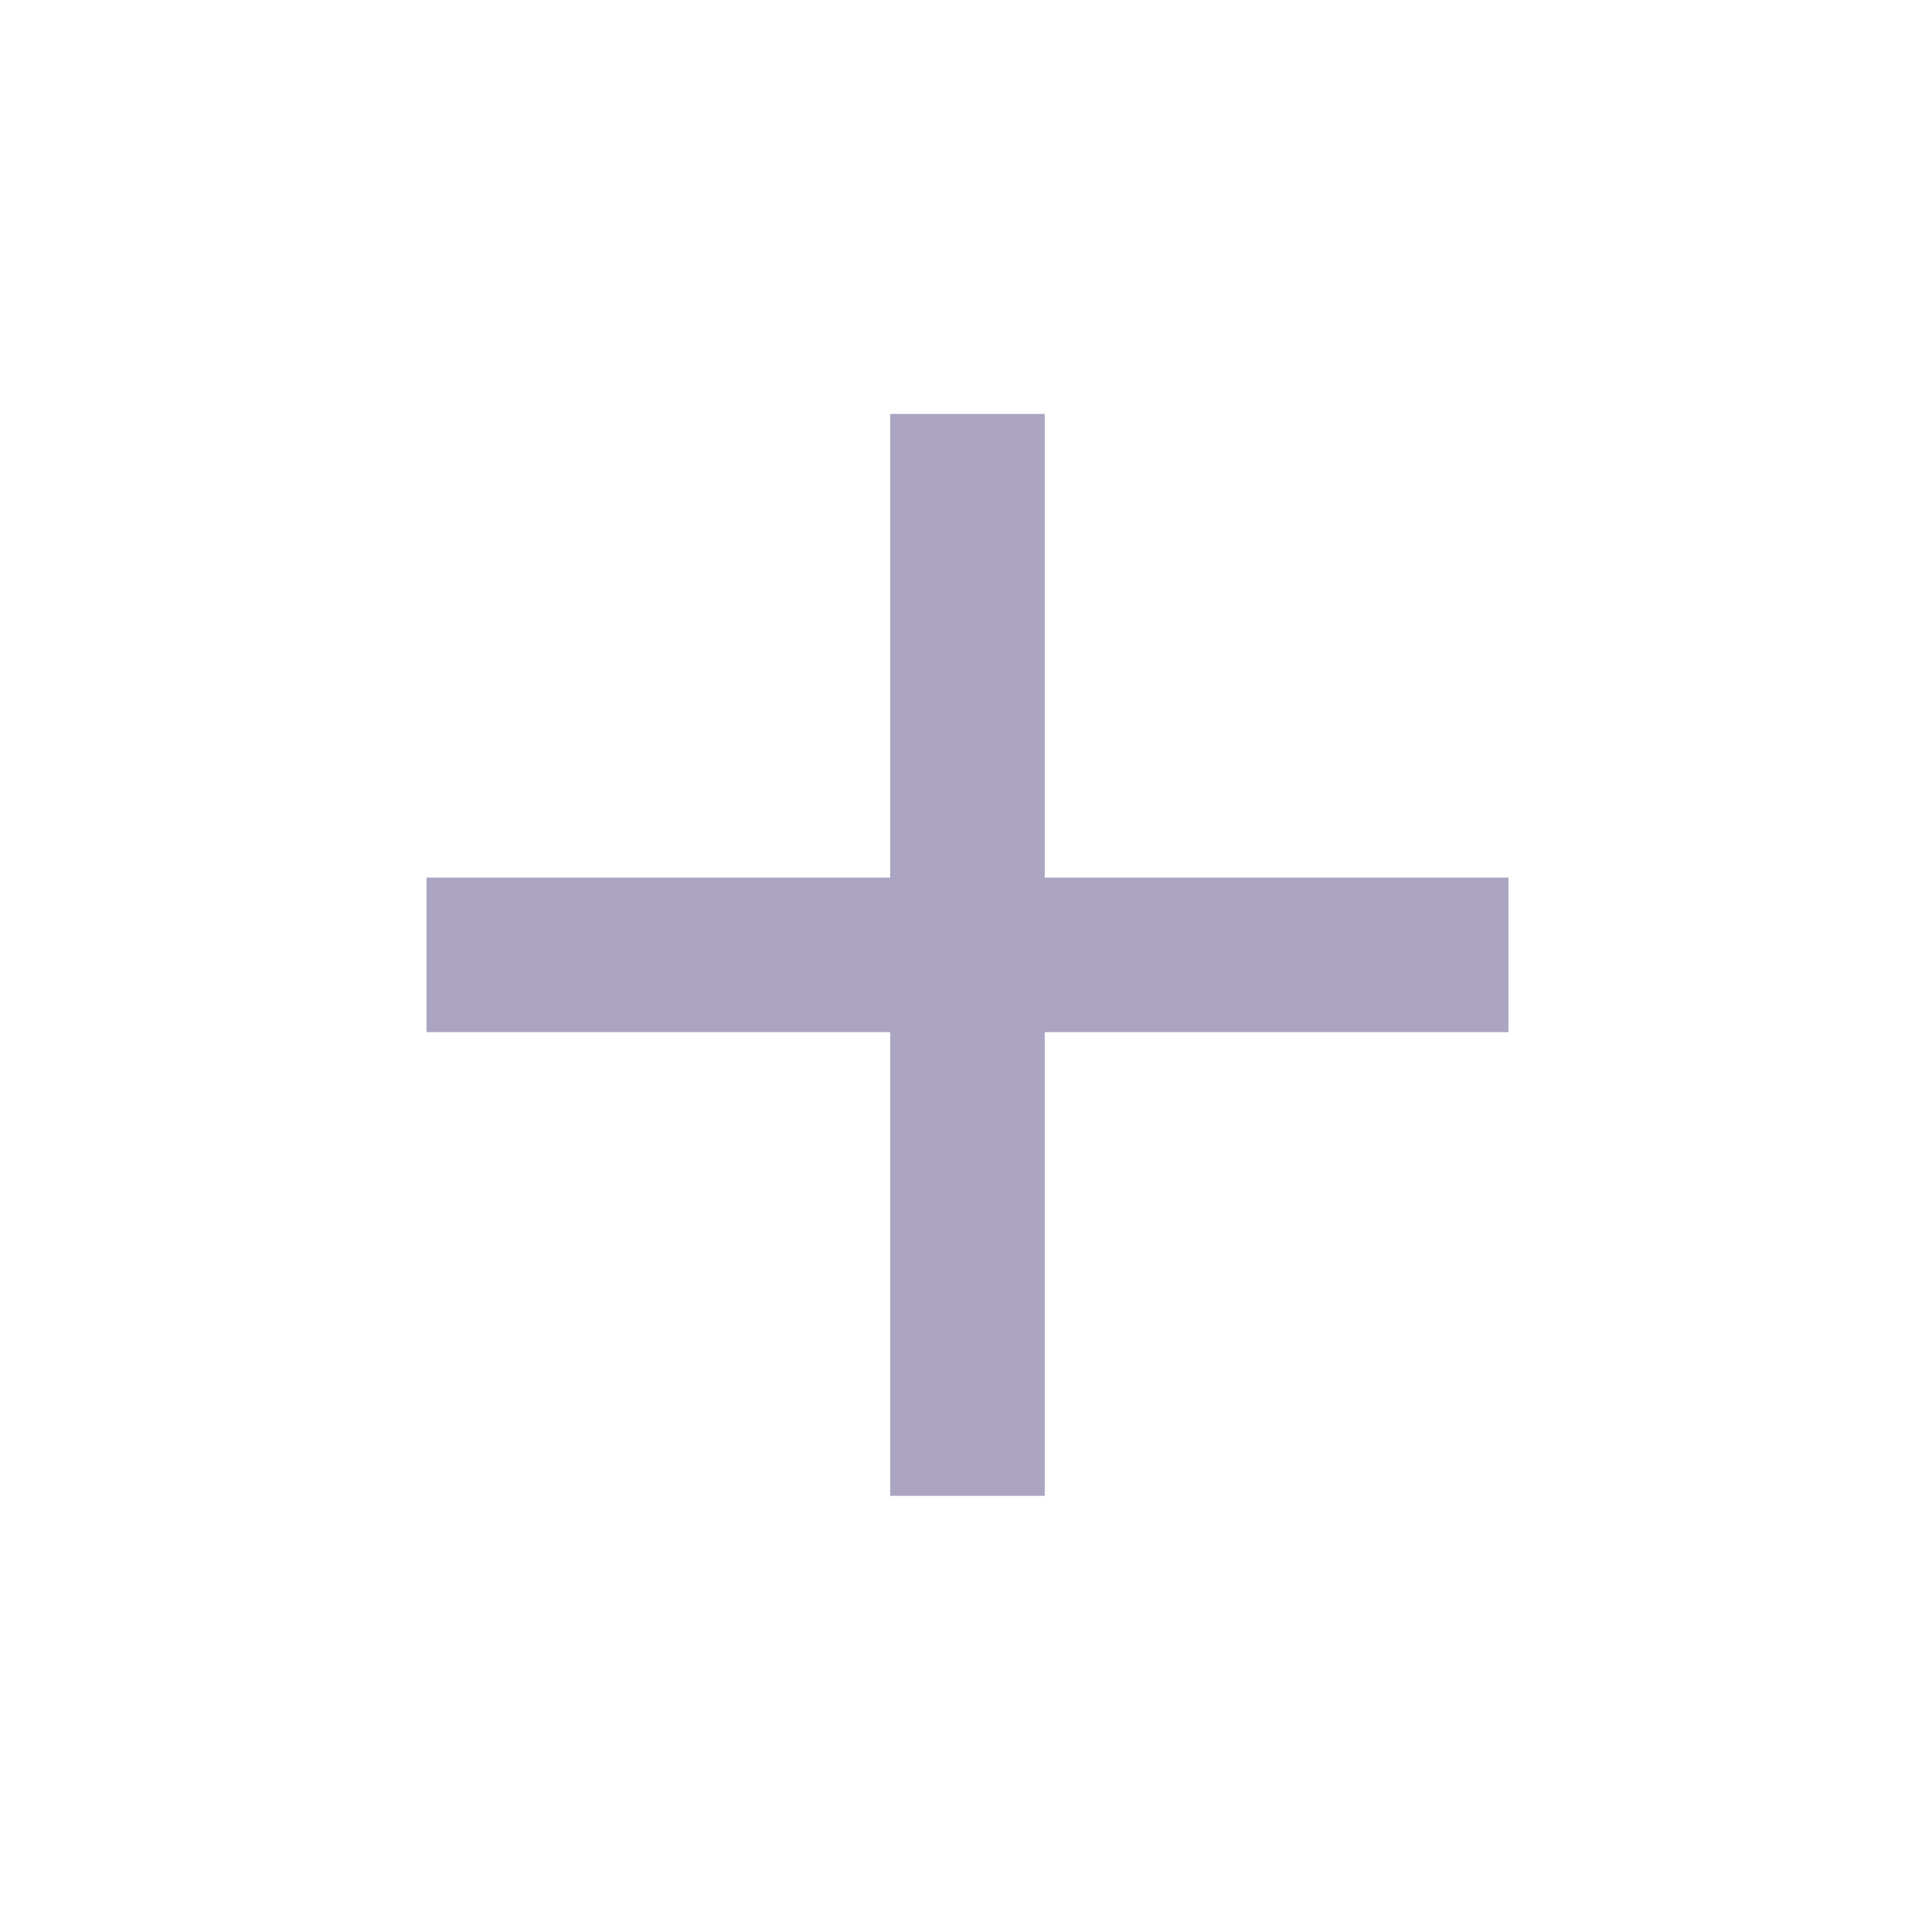
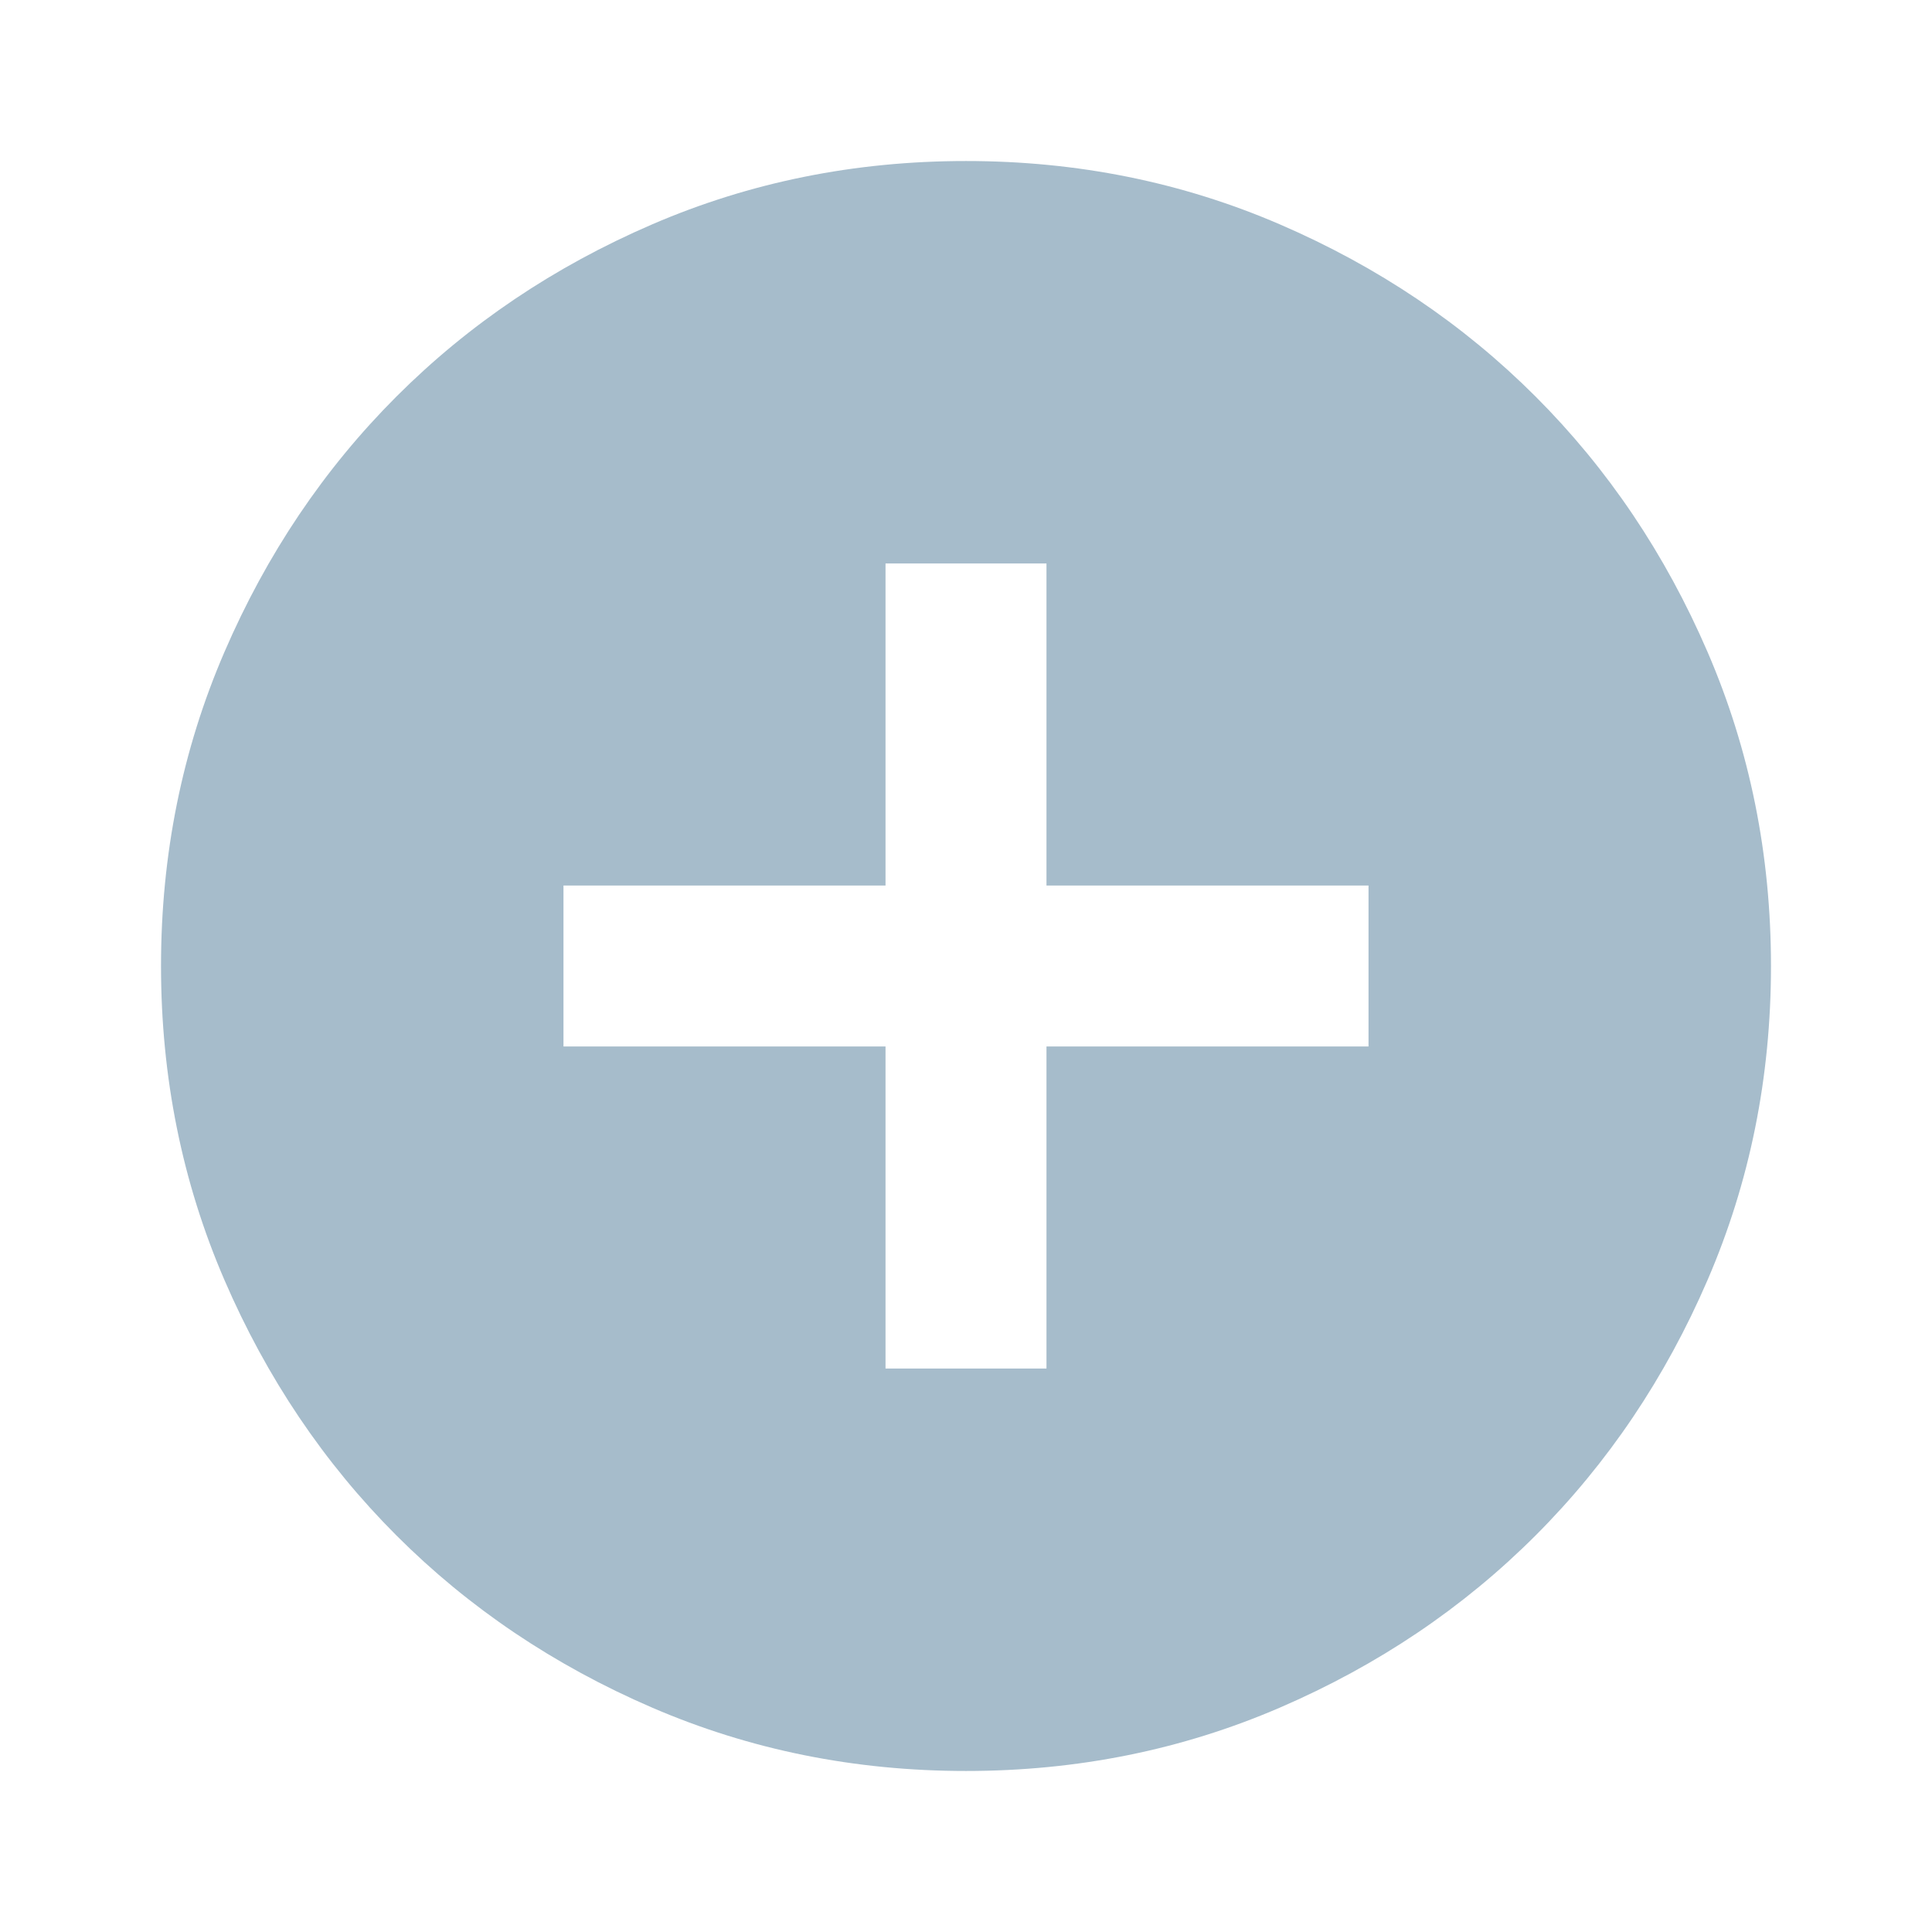
- <svg xmlns="http://www.w3.org/2000/svg" width="25" height="25" viewBox="0 0 25 25" fill="none">
-   <mask id="mask0_7125_24657" style="mask-type:alpha" maskUnits="userSpaceOnUse" x="0" y="0" width="25" height="25">
-     <rect x="0.519" y="0.356" width="24" height="24" fill="#D9D9D9" />
+ <svg xmlns="http://www.w3.org/2000/svg" width="32" height="32" viewBox="0 0 32 32" fill="none">
+   <mask id="mask0_247_1330" style="mask-type:alpha" maskUnits="userSpaceOnUse" x="0" y="0" width="32" height="32">
+     <rect width="32" height="32" fill="#D9D9D9" />
  </mask>
-   <g mask="url(#mask0_7125_24657)">
-     <path d="M11.519 13.356H5.519V11.356H11.519V5.356H13.519V11.356H19.519V13.356H13.519V19.356H11.519V13.356Z" fill="#ABA4C2" />
+   <g mask="url(#mask0_247_1330)">
+     <path d="M14.667 22.667H17.333V17.333H22.667V14.667H17.333V9.333H14.667V14.667H9.333V17.333H14.667V22.667ZM16 29.333C14.156 29.333 12.422 28.983 10.8 28.283C9.178 27.583 7.767 26.633 6.567 25.433C5.367 24.233 4.417 22.822 3.717 21.2C3.017 19.578 2.667 17.844 2.667 16C2.667 14.155 3.017 12.422 3.717 10.8C4.417 9.178 5.367 7.767 6.567 6.567C7.767 5.367 9.178 4.417 10.8 3.717C12.422 3.017 14.156 2.667 16 2.667C17.845 2.667 19.578 3.017 21.2 3.717C22.822 4.417 24.233 5.367 25.433 6.567C26.633 7.767 27.583 9.178 28.283 10.8C28.983 12.422 29.333 14.155 29.333 16C29.333 17.844 28.983 19.578 28.283 21.2C27.583 22.822 26.633 24.233 25.433 25.433C24.233 26.633 22.822 27.583 21.2 28.283C19.578 28.983 17.845 29.333 16 29.333Z" fill="#A6BCCB" />
  </g>
</svg>
